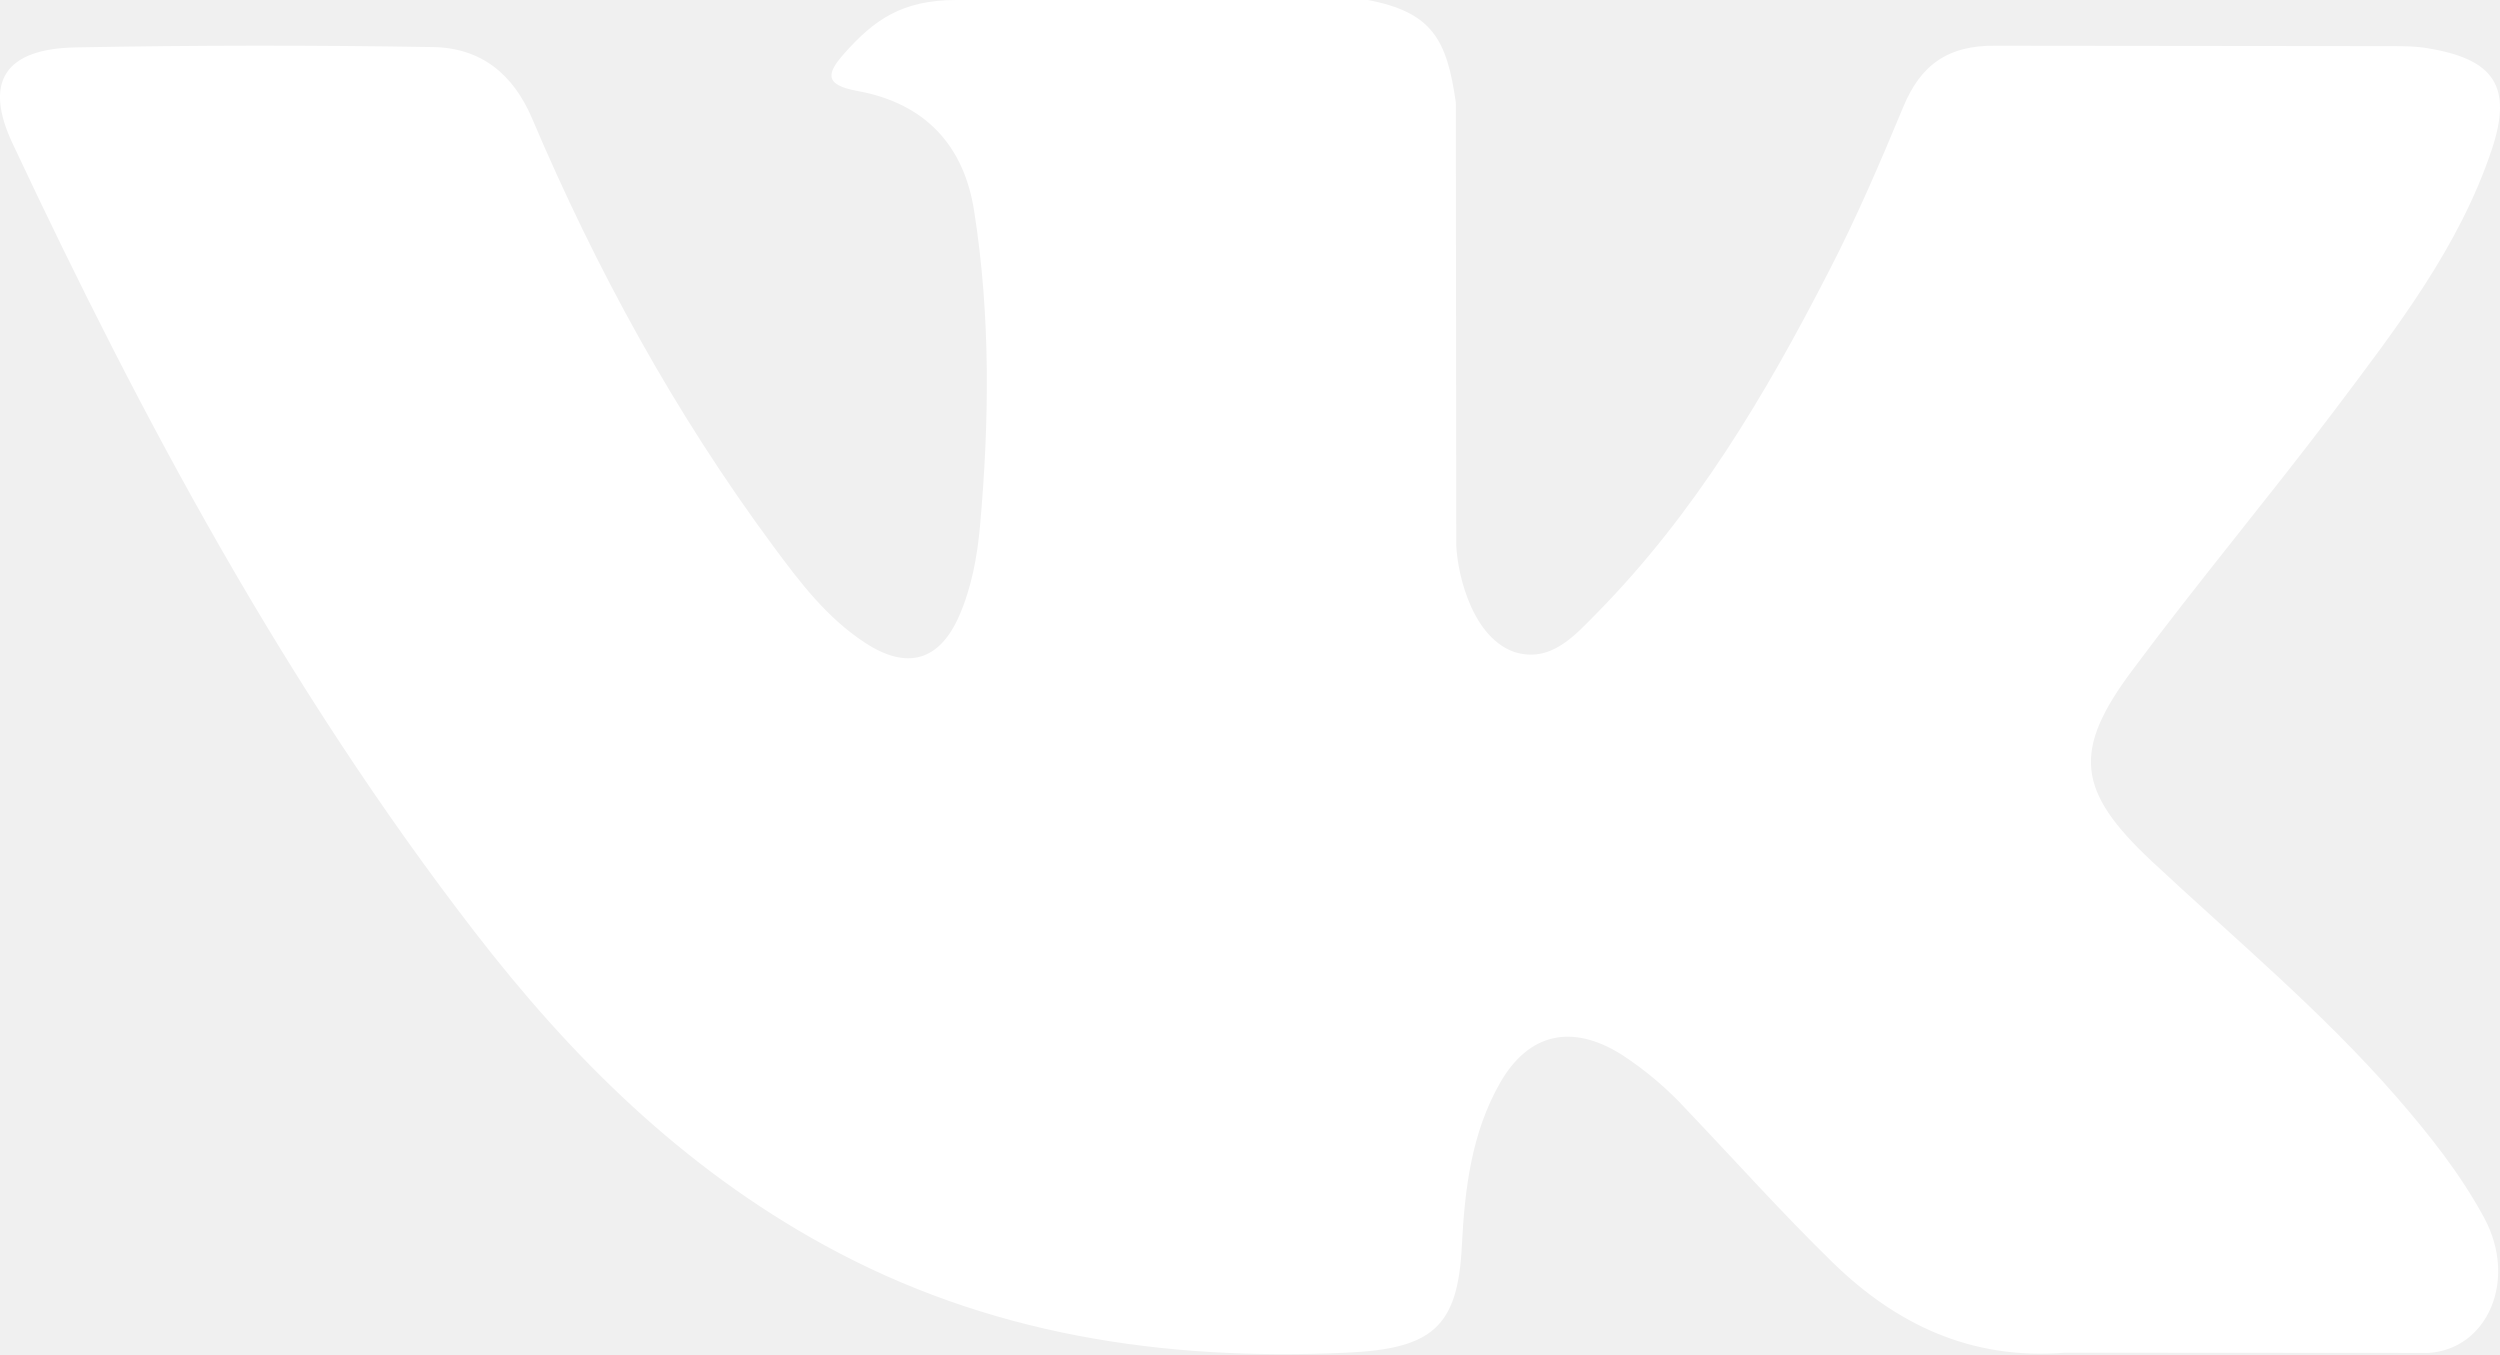
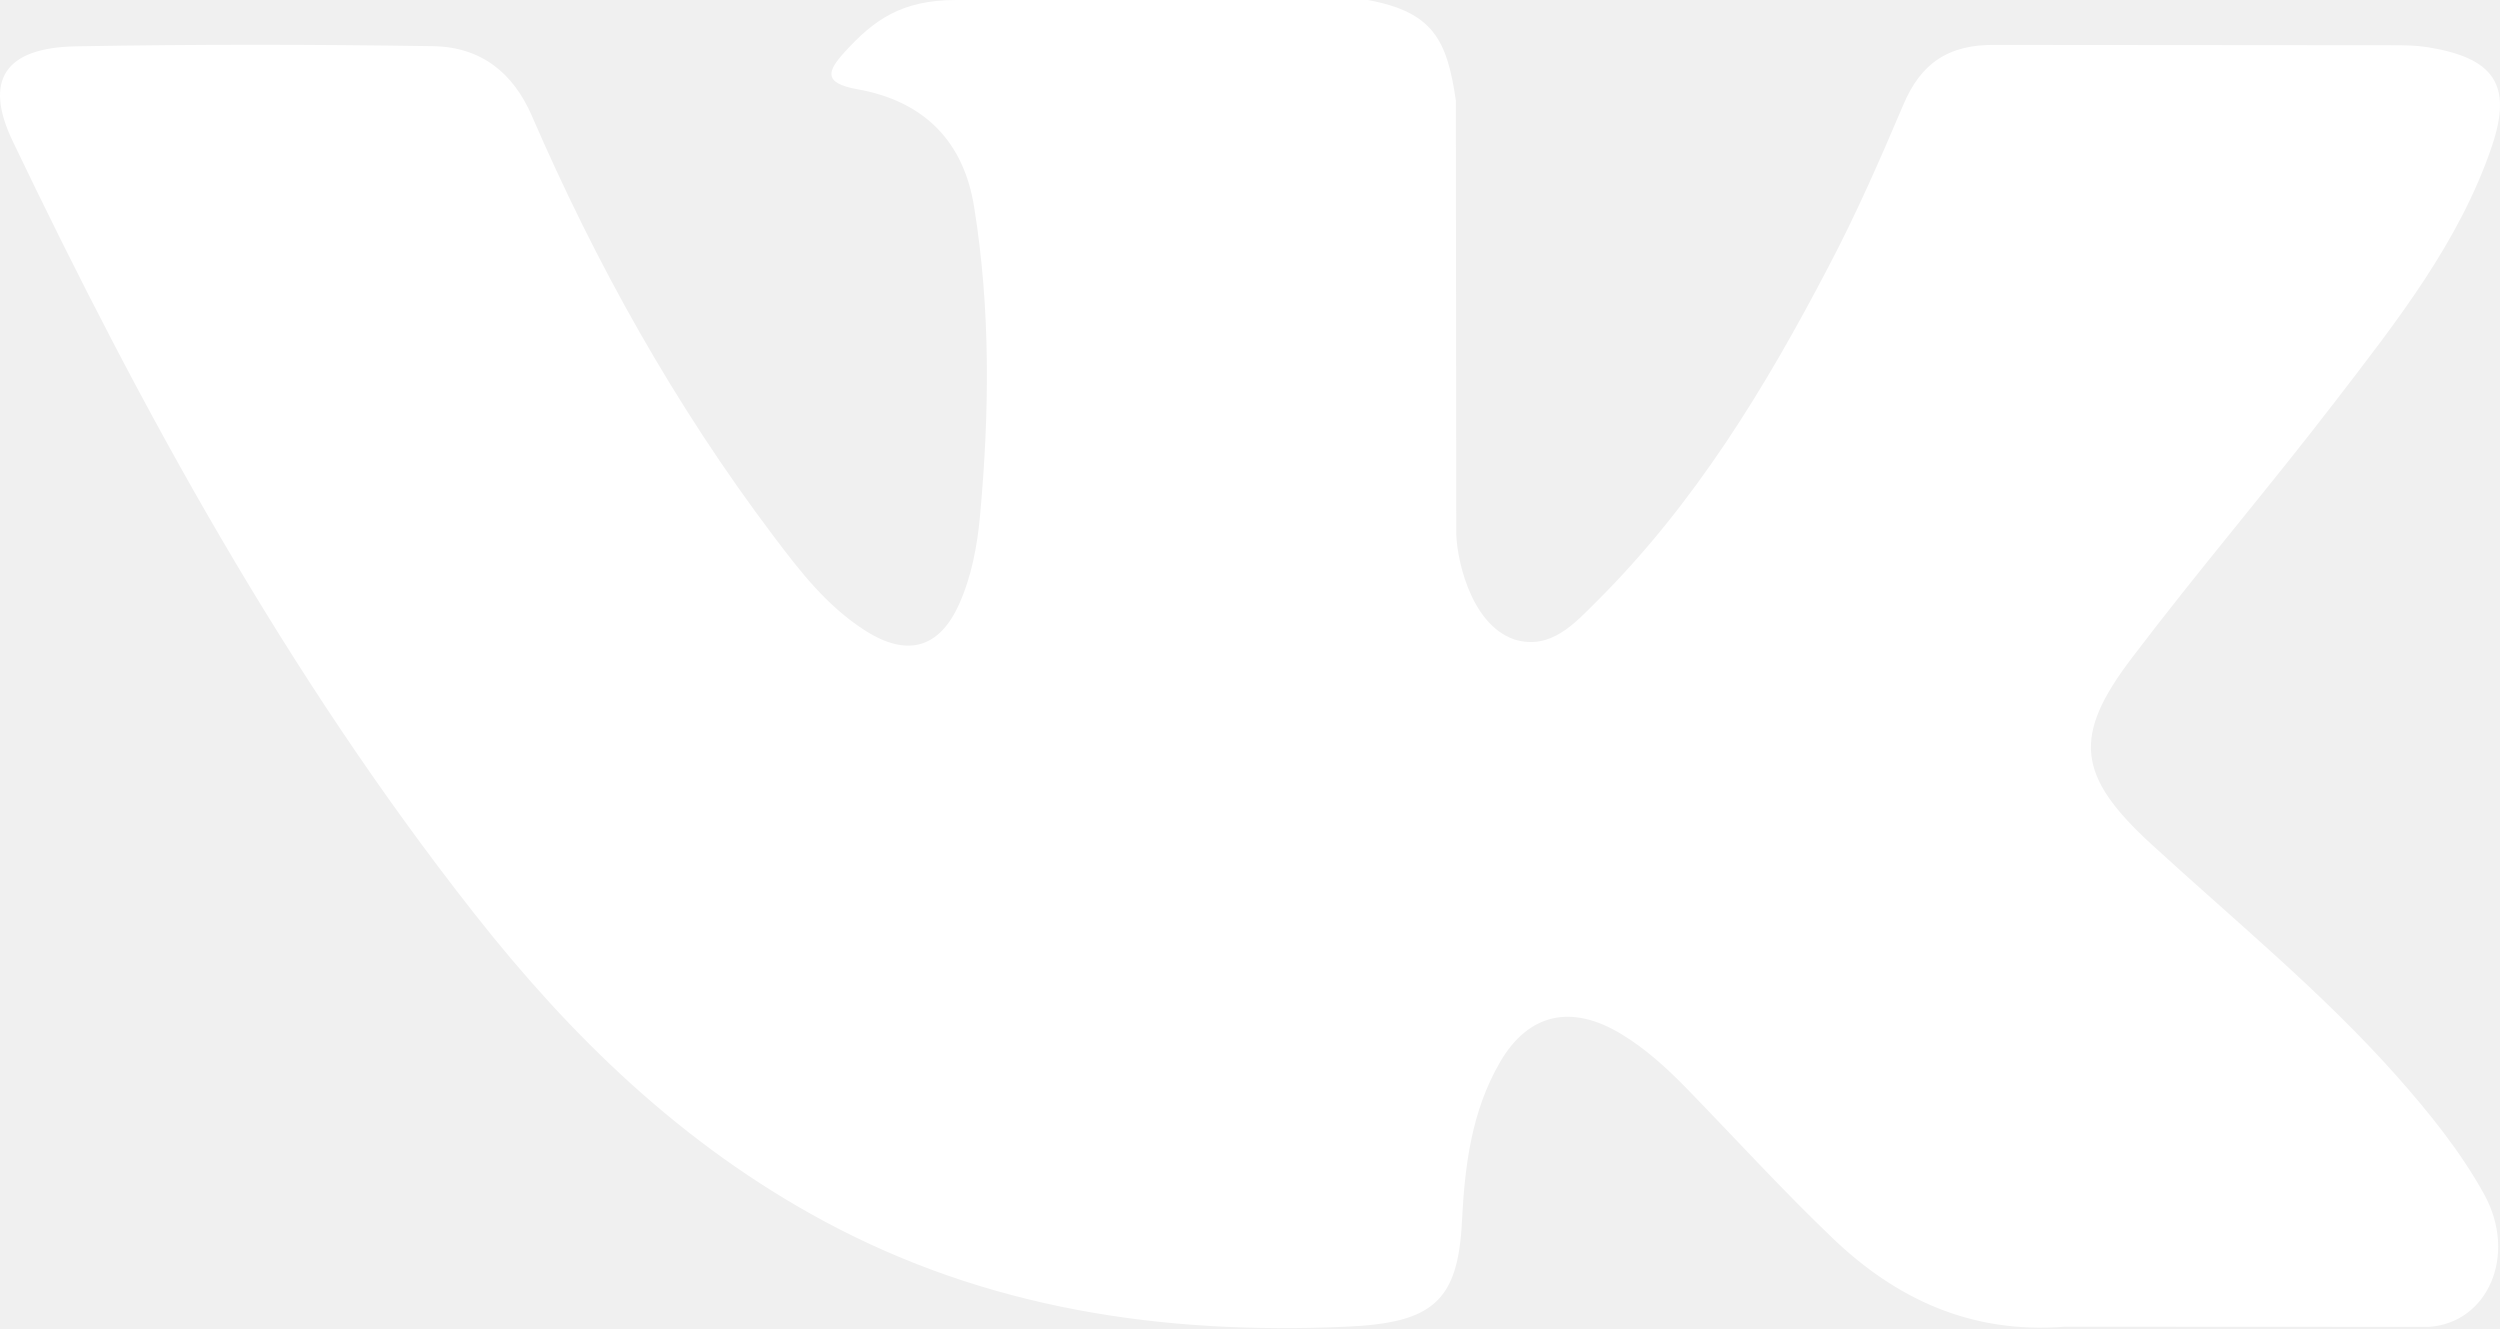
- <svg xmlns="http://www.w3.org/2000/svg" width="24" height="13" fill="none">
-   <g id="vk">
-     <path fill-rule="evenodd" clip-rule="evenodd" d="M20.655 8.266c.796.744 1.637 1.444 2.35 2.263.316.364.615.74.843 1.162.324.6.03 1.26-.532 1.297l-3.496-.002c-.902.072-1.621-.276-2.226-.866-.484-.472-.933-.974-1.398-1.462a3.27 3.27 0 00-.63-.535c-.476-.297-.89-.206-1.164.27-.277.485-.34 1.022-.368 1.562-.037.788-.286.995-1.113 1.031-1.767.08-3.445-.176-5.003-1.03-1.374-.752-2.44-1.814-3.366-3.016C2.746 6.598 1.364 4.026.122 1.38-.159.786.045.466.732.455A97.704 97.704 0 014.156.452c.464.007.77.261.95.68.617 1.453 1.372 2.835 2.32 4.115.252.341.51.682.876.922.405.266.714.178.905-.254.12-.274.174-.57.201-.863.09-1.01.102-2.019-.056-3.025C9.255 1.399 8.885.992 8.23.873c-.334-.06-.284-.18-.123-.362C8.388.196 8.653 0 9.18 0h3.951c.622.118.76.385.845.984l.004 4.201c-.007.232.12.92.557 1.074.35.11.58-.158.79-.37.946-.961 1.62-2.097 2.224-3.273.268-.517.498-1.054.721-1.591.165-.398.425-.594.893-.586l3.803.004c.113 0 .227.001.336.02.641.104.817.368.619.967-.312.94-.919 1.722-1.512 2.51-.634.84-1.313 1.65-1.941 2.495-.578.772-.532 1.16.185 1.831z" fill="#fff" />
-   </g>
+ <svg xmlns="http://www.w3.org/2000/svg" width="32" height="17" viewBox="0 0 32 17" fill="none">
+   <path fill-rule="evenodd" clip-rule="evenodd" d="M27.541 10.809C28.602 11.782 29.722 12.698 30.674 13.769C31.095 14.245 31.493 14.736 31.798 15.288C32.229 16.073 31.838 16.937 31.088 16.984L26.427 16.982C25.224 17.076 24.265 16.621 23.459 15.85C22.813 15.232 22.215 14.576 21.595 13.938C21.34 13.677 21.074 13.431 20.756 13.238C20.119 12.85 19.567 12.968 19.203 13.591C18.833 14.225 18.749 14.927 18.713 15.633C18.663 16.664 18.331 16.935 17.228 16.982C14.872 17.086 12.635 16.752 10.557 15.636C8.726 14.652 7.305 13.263 6.069 11.691C3.662 8.629 1.818 5.264 0.162 1.806C-0.211 1.026 0.061 0.608 0.977 0.593C2.498 0.566 4.019 0.568 5.541 0.591C6.159 0.6 6.569 0.933 6.807 1.481C7.63 3.38 8.637 5.187 9.901 6.862C10.237 7.308 10.58 7.754 11.069 8.068C11.61 8.415 12.021 8.3 12.276 7.735C12.437 7.376 12.508 6.99 12.544 6.606C12.665 5.285 12.681 3.967 12.469 2.65C12.339 1.829 11.847 1.297 10.973 1.142C10.528 1.062 10.594 0.907 10.81 0.668C11.185 0.256 11.537 0 12.239 0H17.508C18.338 0.154 18.522 0.503 18.635 1.287L18.64 6.781C18.631 7.084 18.801 7.984 19.383 8.185C19.849 8.328 20.156 7.978 20.435 7.701C21.697 6.444 22.597 4.959 23.401 3.421C23.758 2.744 24.065 2.042 24.363 1.34C24.583 0.82 24.929 0.563 25.554 0.575L30.625 0.579C30.775 0.579 30.927 0.581 31.073 0.604C31.927 0.741 32.161 1.086 31.897 1.869C31.482 3.098 30.672 4.122 29.881 5.151C29.036 6.25 28.131 7.31 27.293 8.415C26.522 9.424 26.584 9.933 27.541 10.809Z" fill="white" />
</svg>
